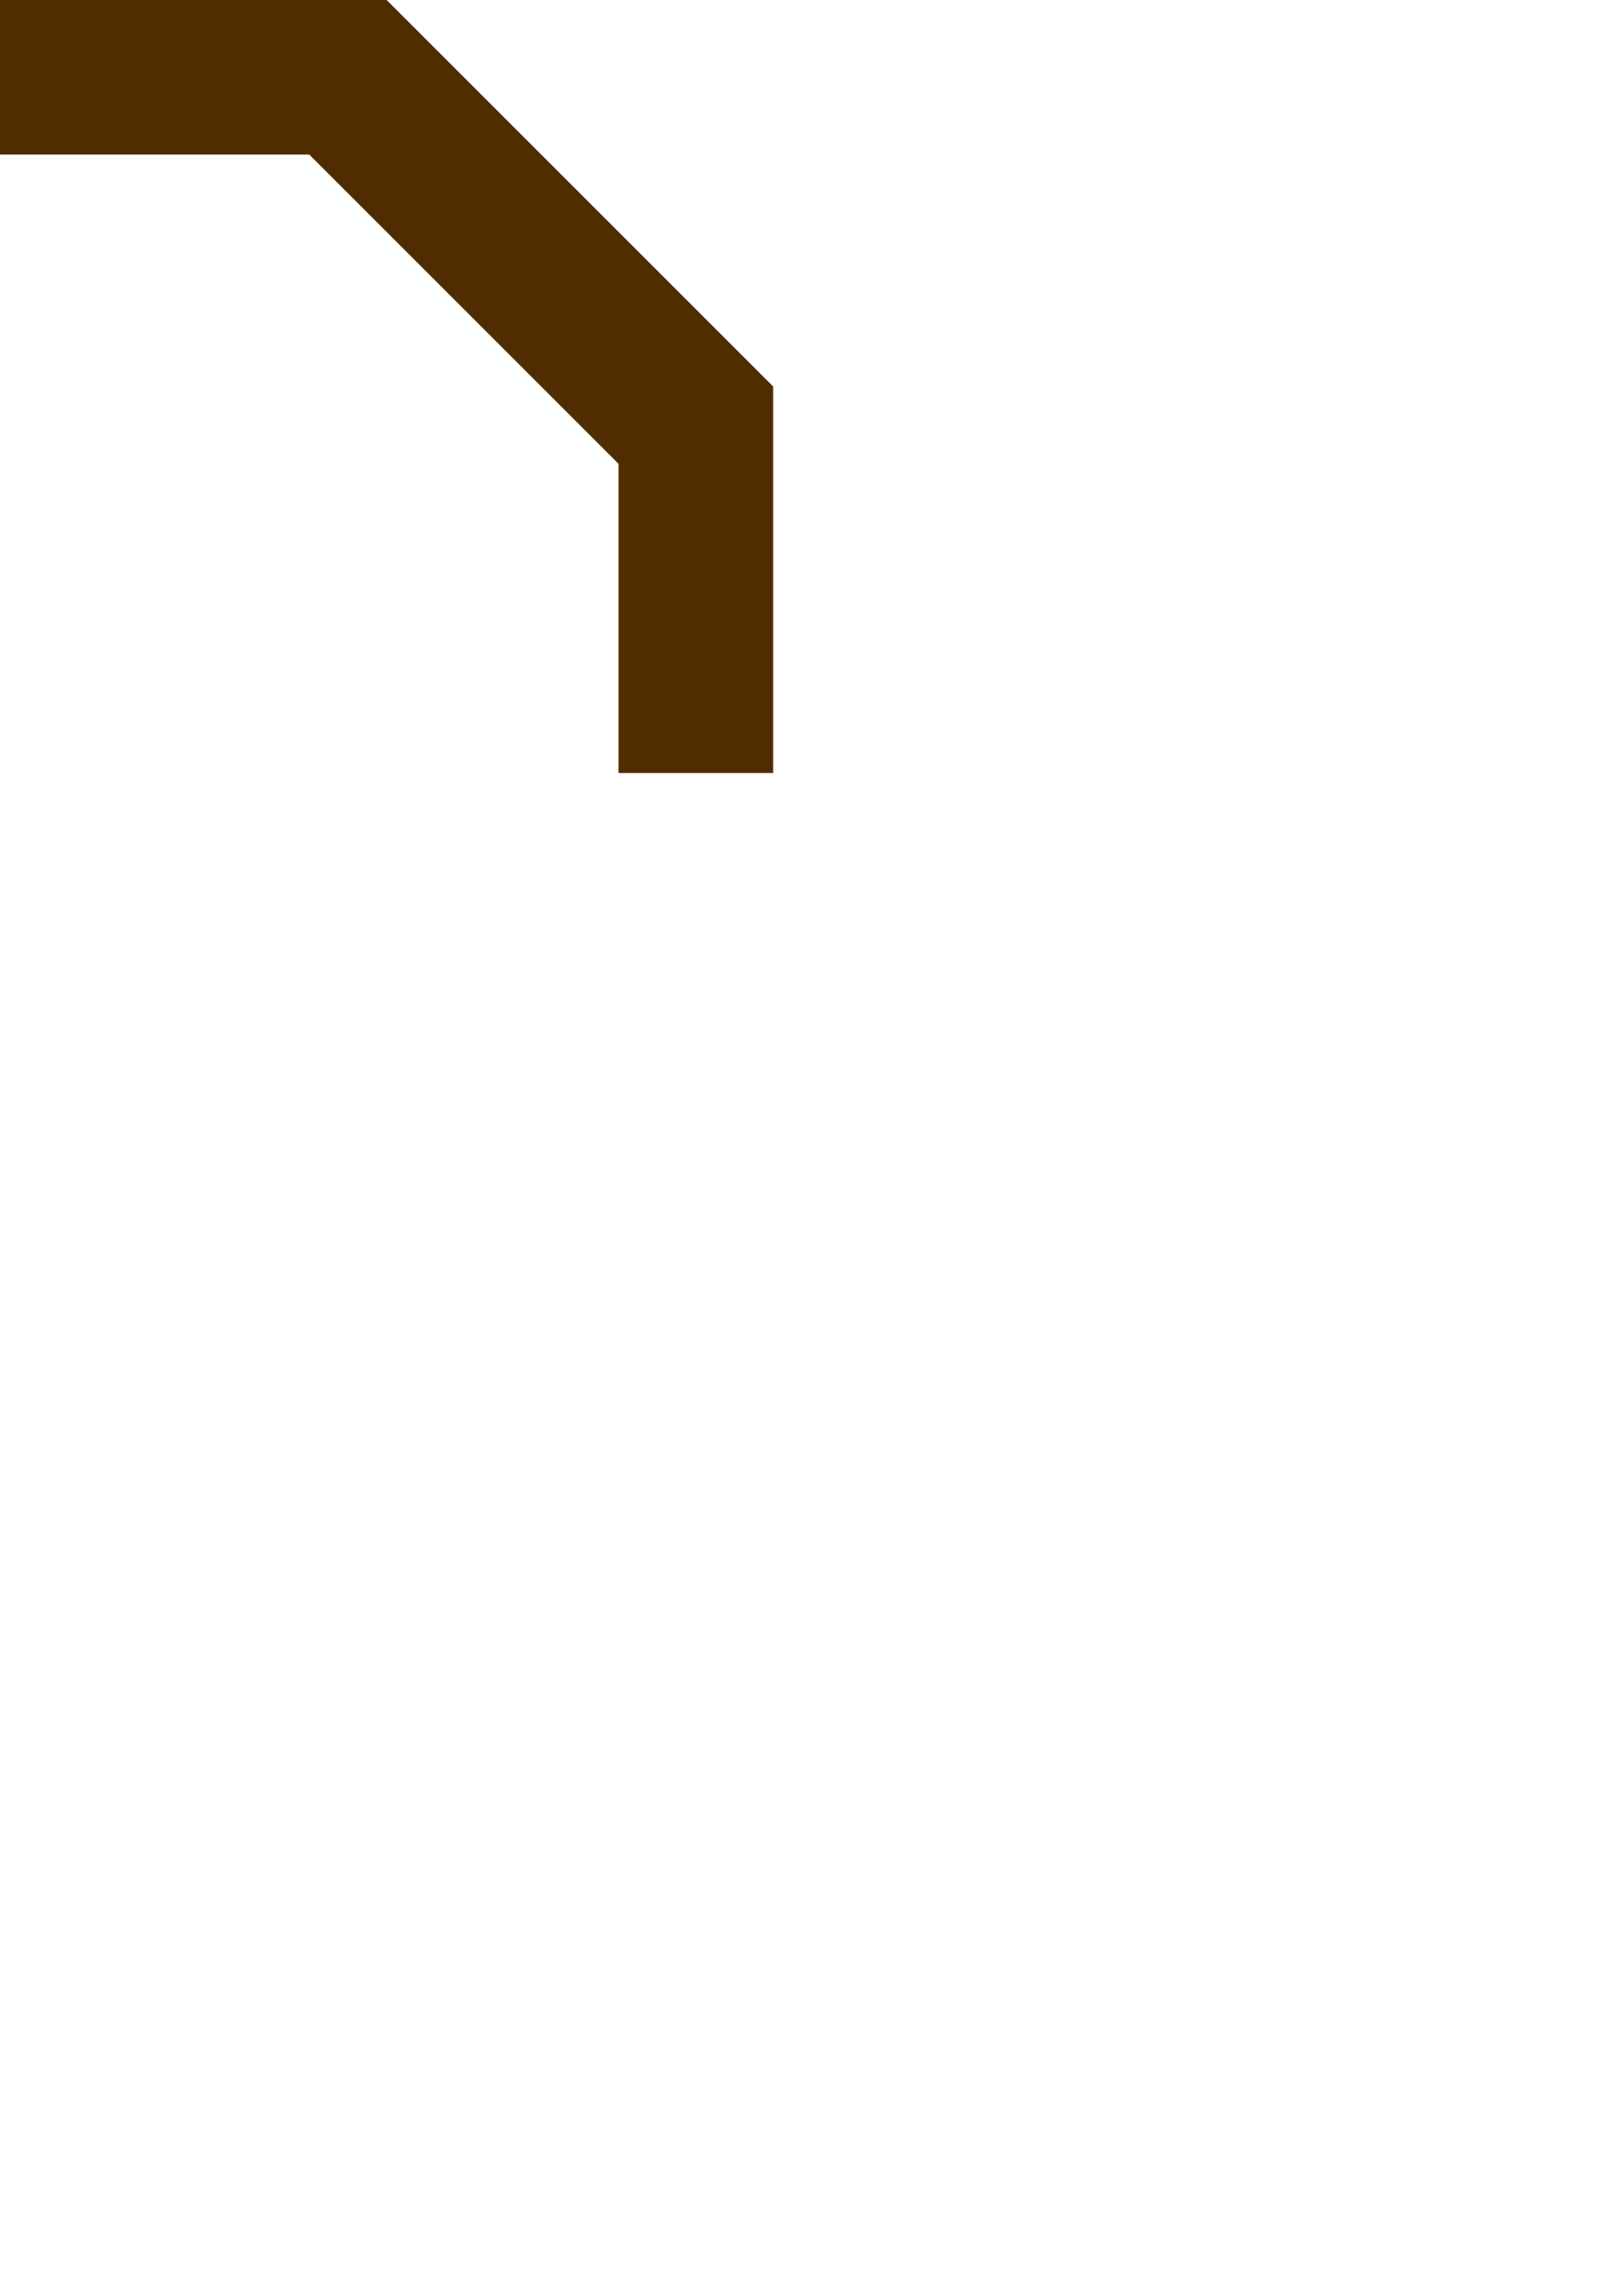
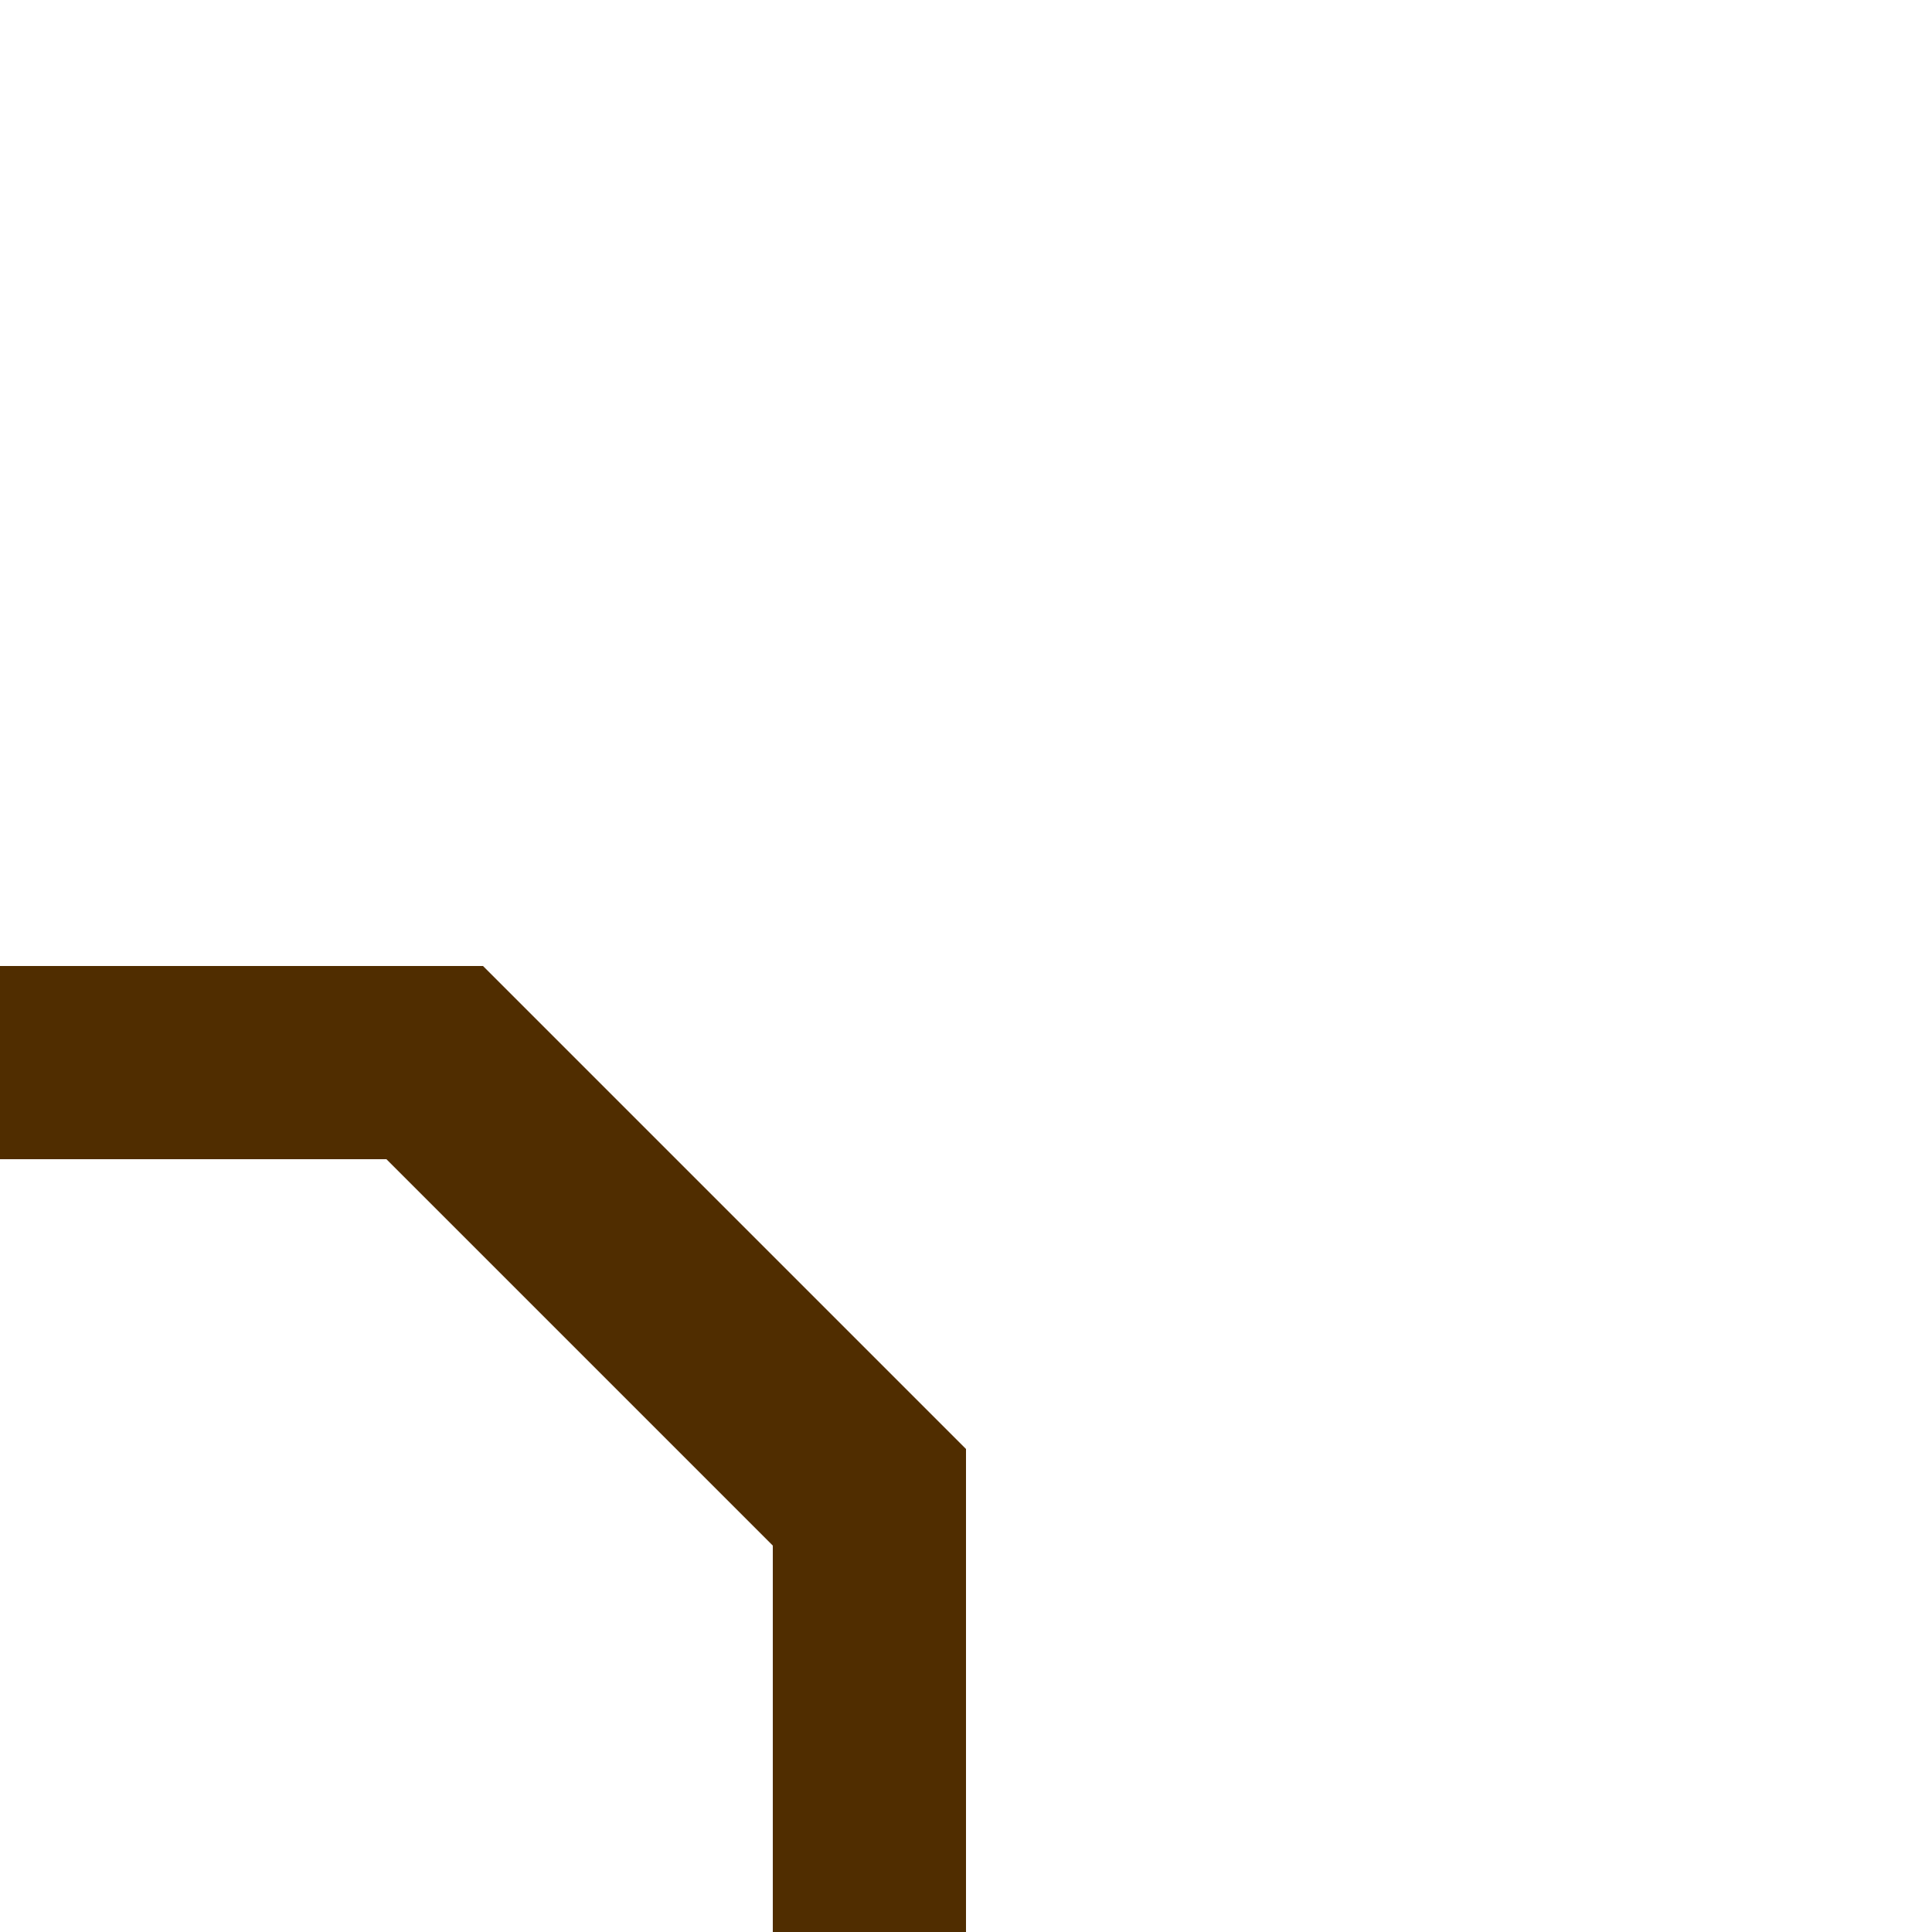
- <svg xmlns="http://www.w3.org/2000/svg" width="210mm" height="297mm" viewBox="0 0 210 297" version="1.1" id="svg8">
+ <svg xmlns="http://www.w3.org/2000/svg" width="100mm" height="100mm" viewBox="0 0 100 100" version="1.1" id="svg8">
  <defs id="defs2" />
  <g id="layer2" style="display:none">
    <rect style="display:inline;fill:#502d00;fill-opacity:1;stroke:none;stroke-width:0.1;stop-color:#000000" id="rect848-6" width="20" height="100" x="-2.8421709e-14" y="0" />
  </g>
  <g id="layer3" style="display:none">
    <rect style="display:inline;fill:#502d00;fill-opacity:1;stroke:none;stroke-width:0.1;stop-color:#000000" id="rect848" width="20" height="100" x="0" y="-100" transform="rotate(90)" />
  </g>
  <g id="layer4" style="display:none">
    <path style="display:inline;fill:#502d00;fill-opacity:1;stroke:#000000;stroke-width:0.265px;stroke-linecap:butt;stroke-linejoin:miter;stroke-opacity:1" d="M 100.132,0.132 V 50.132 C 83.466,66.799 66.799,83.466 50.132,100.132 H 0.132 V 80.132 H 40.132 l 40,-40 V 0.132 Z" id="path835-6" />
  </g>
  <g id="layer5" style="display:inline">
-     <path style="display:inline;fill:#502d00;fill-opacity:1;stroke:none;stroke-width:0.265px;stroke-linecap:butt;stroke-linejoin:miter;stroke-opacity:1" d="M 0,-1.3e-6 H 50 C 66.667,16.667 83.333,33.333 100,50 v 50 H 80 V 60 L 40,20 H 0 Z" id="path835-0" />
+     <path style="display:inline;fill:#502d00;fill-opacity:1;stroke:none;stroke-width:0.132px;stroke-linecap:butt;stroke-linejoin:miter;stroke-opacity:1" d="m 0,50 h 25 c 8.333,8.333 16.667,16.667 25,25 v 25 H 40 V 80 L 20,60 H 0 Z" id="path835-0" />
  </g>
  <g id="layer6" style="display:none">
    <path style="display:inline;fill:#502d00;fill-opacity:1;stroke:none;stroke-width:0.265px;stroke-linecap:butt;stroke-linejoin:miter;stroke-opacity:1" d="M 0,100 V 50 C 16.667,33.333 33.333,16.667 50,0 h 50 V 20 H 60 L 20,60 v 40 z" id="path835" />
  </g>
  <g id="layer7" style="display:none">
    <path style="display:inline;fill:#502d00;fill-opacity:1;stroke:none;stroke-width:0.265px;stroke-linecap:butt;stroke-linejoin:miter;stroke-opacity:1" d="M 100,100 H 50 C 33.333,83.333 16.667,66.667 0,50 V 0 h 20 v 40 l 40,40 h 40 z" id="path835-3" />
  </g>
</svg>
